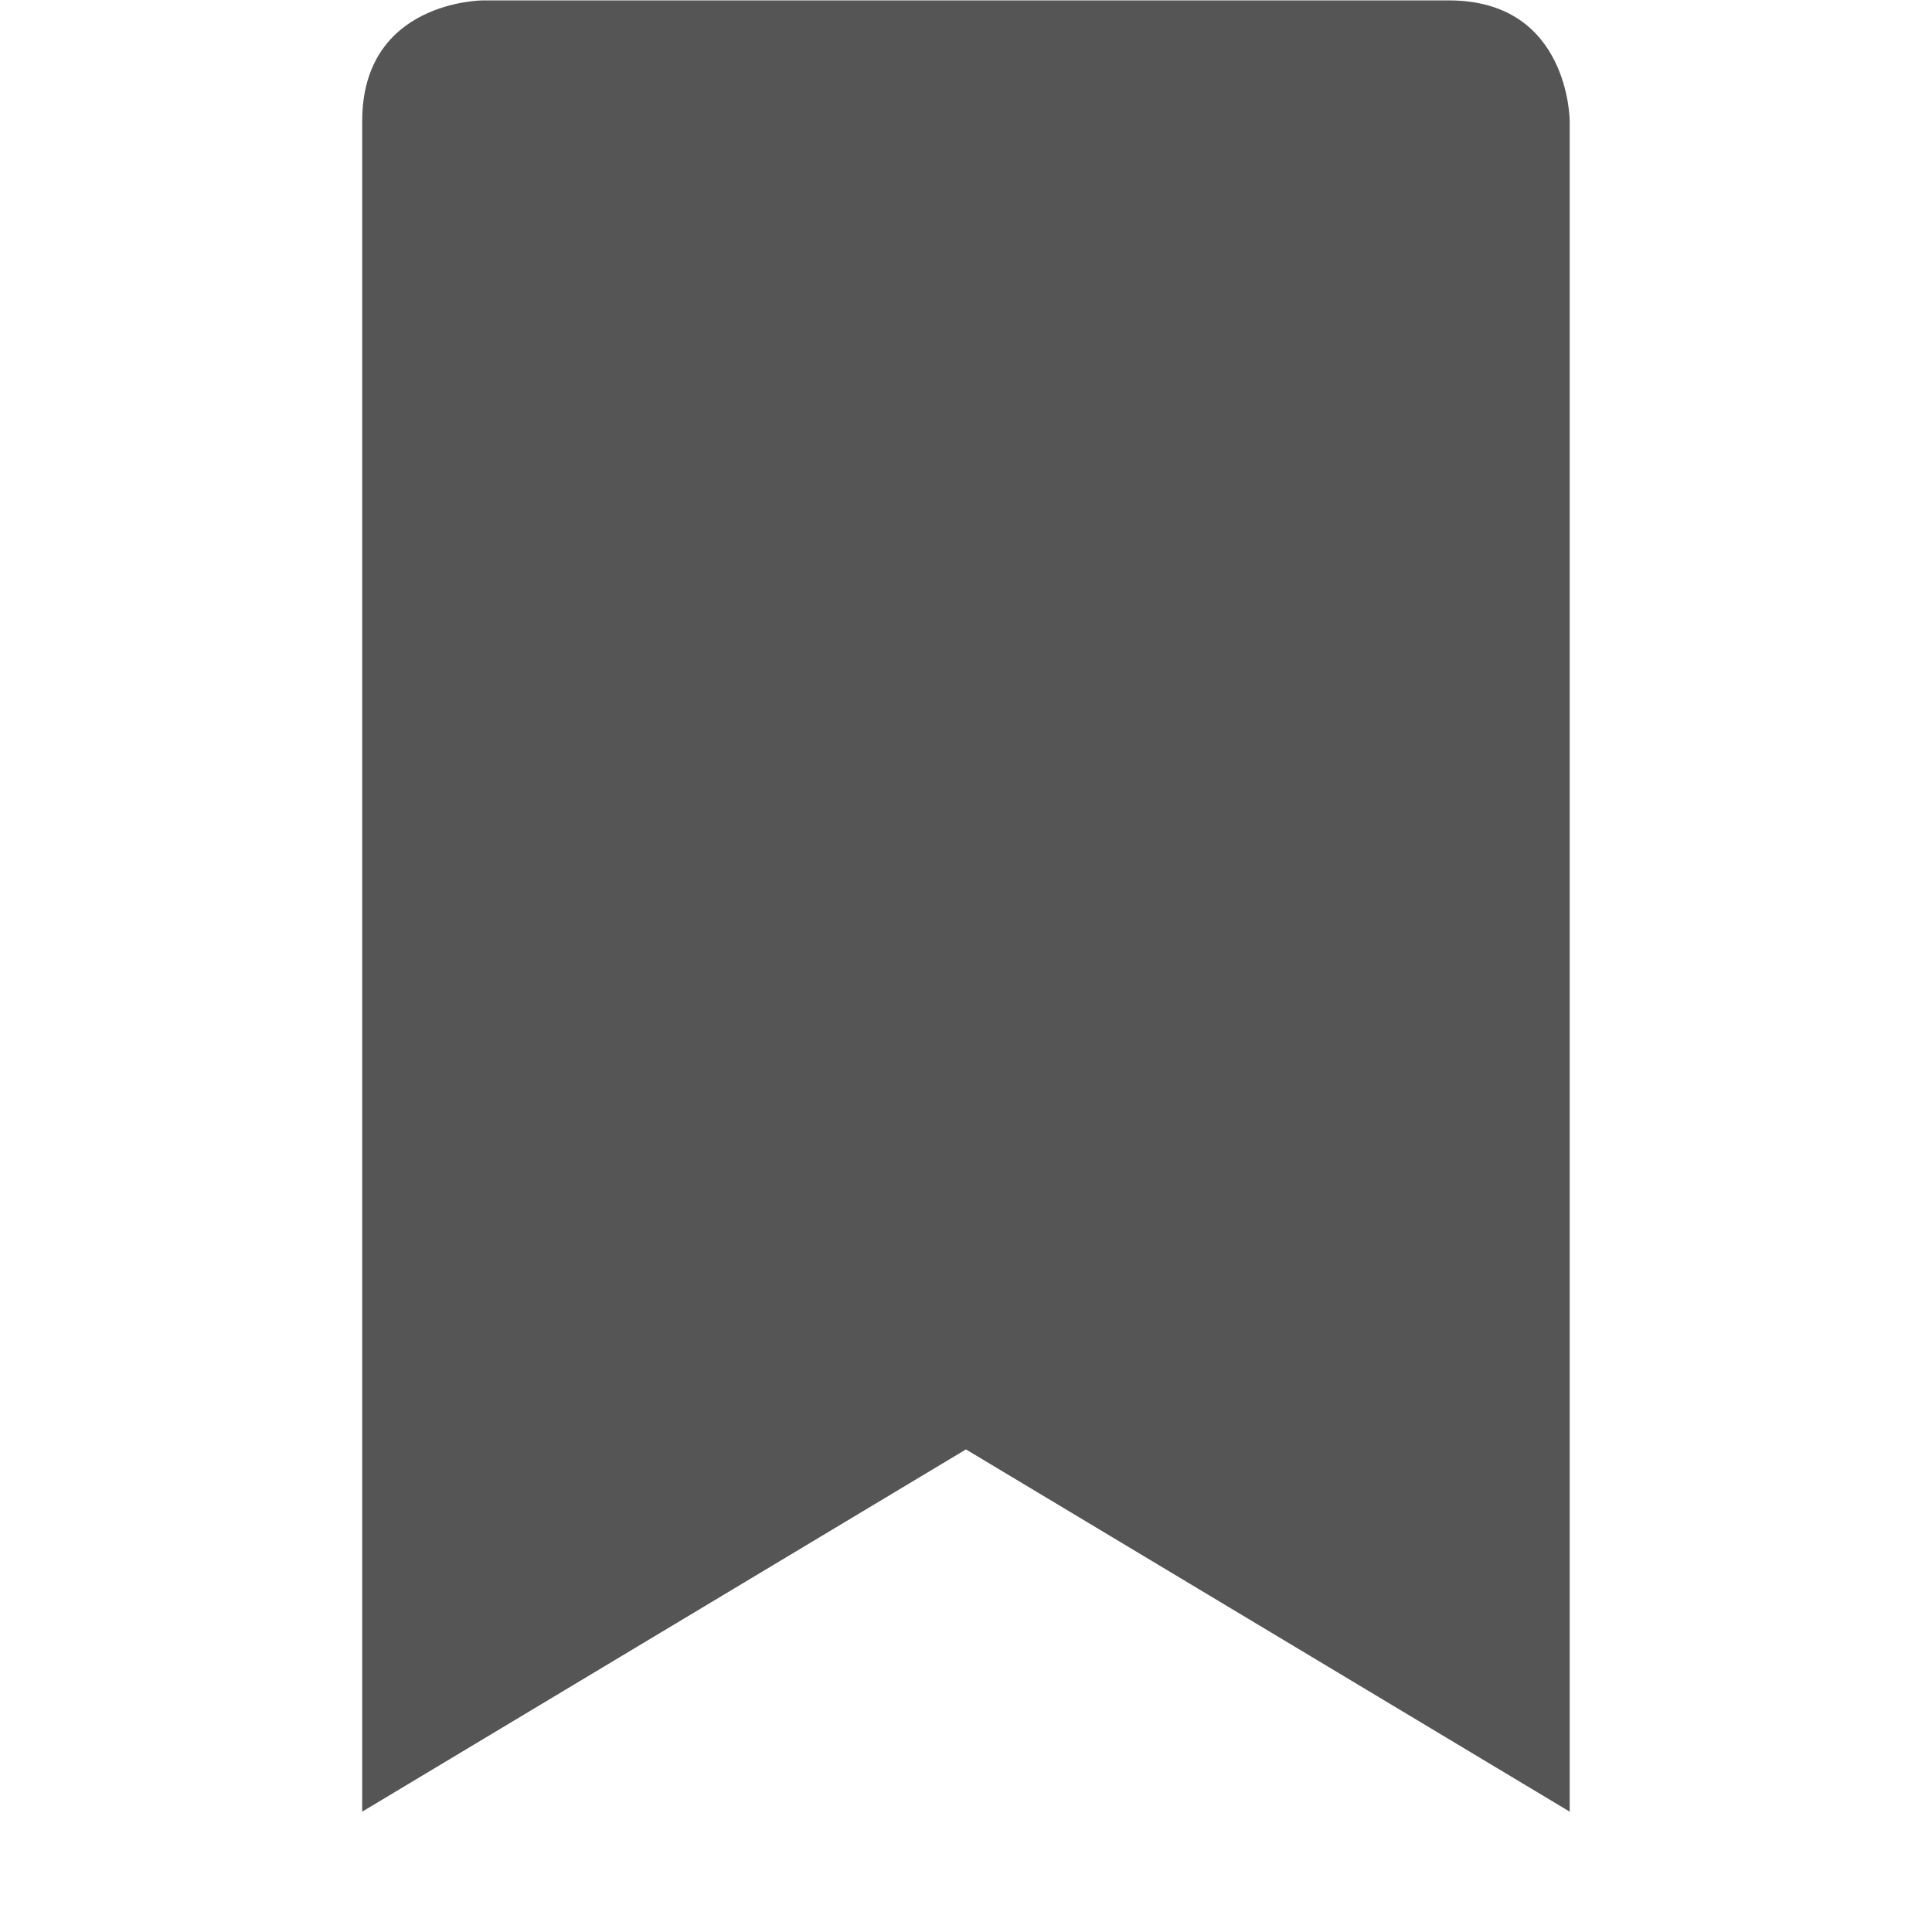
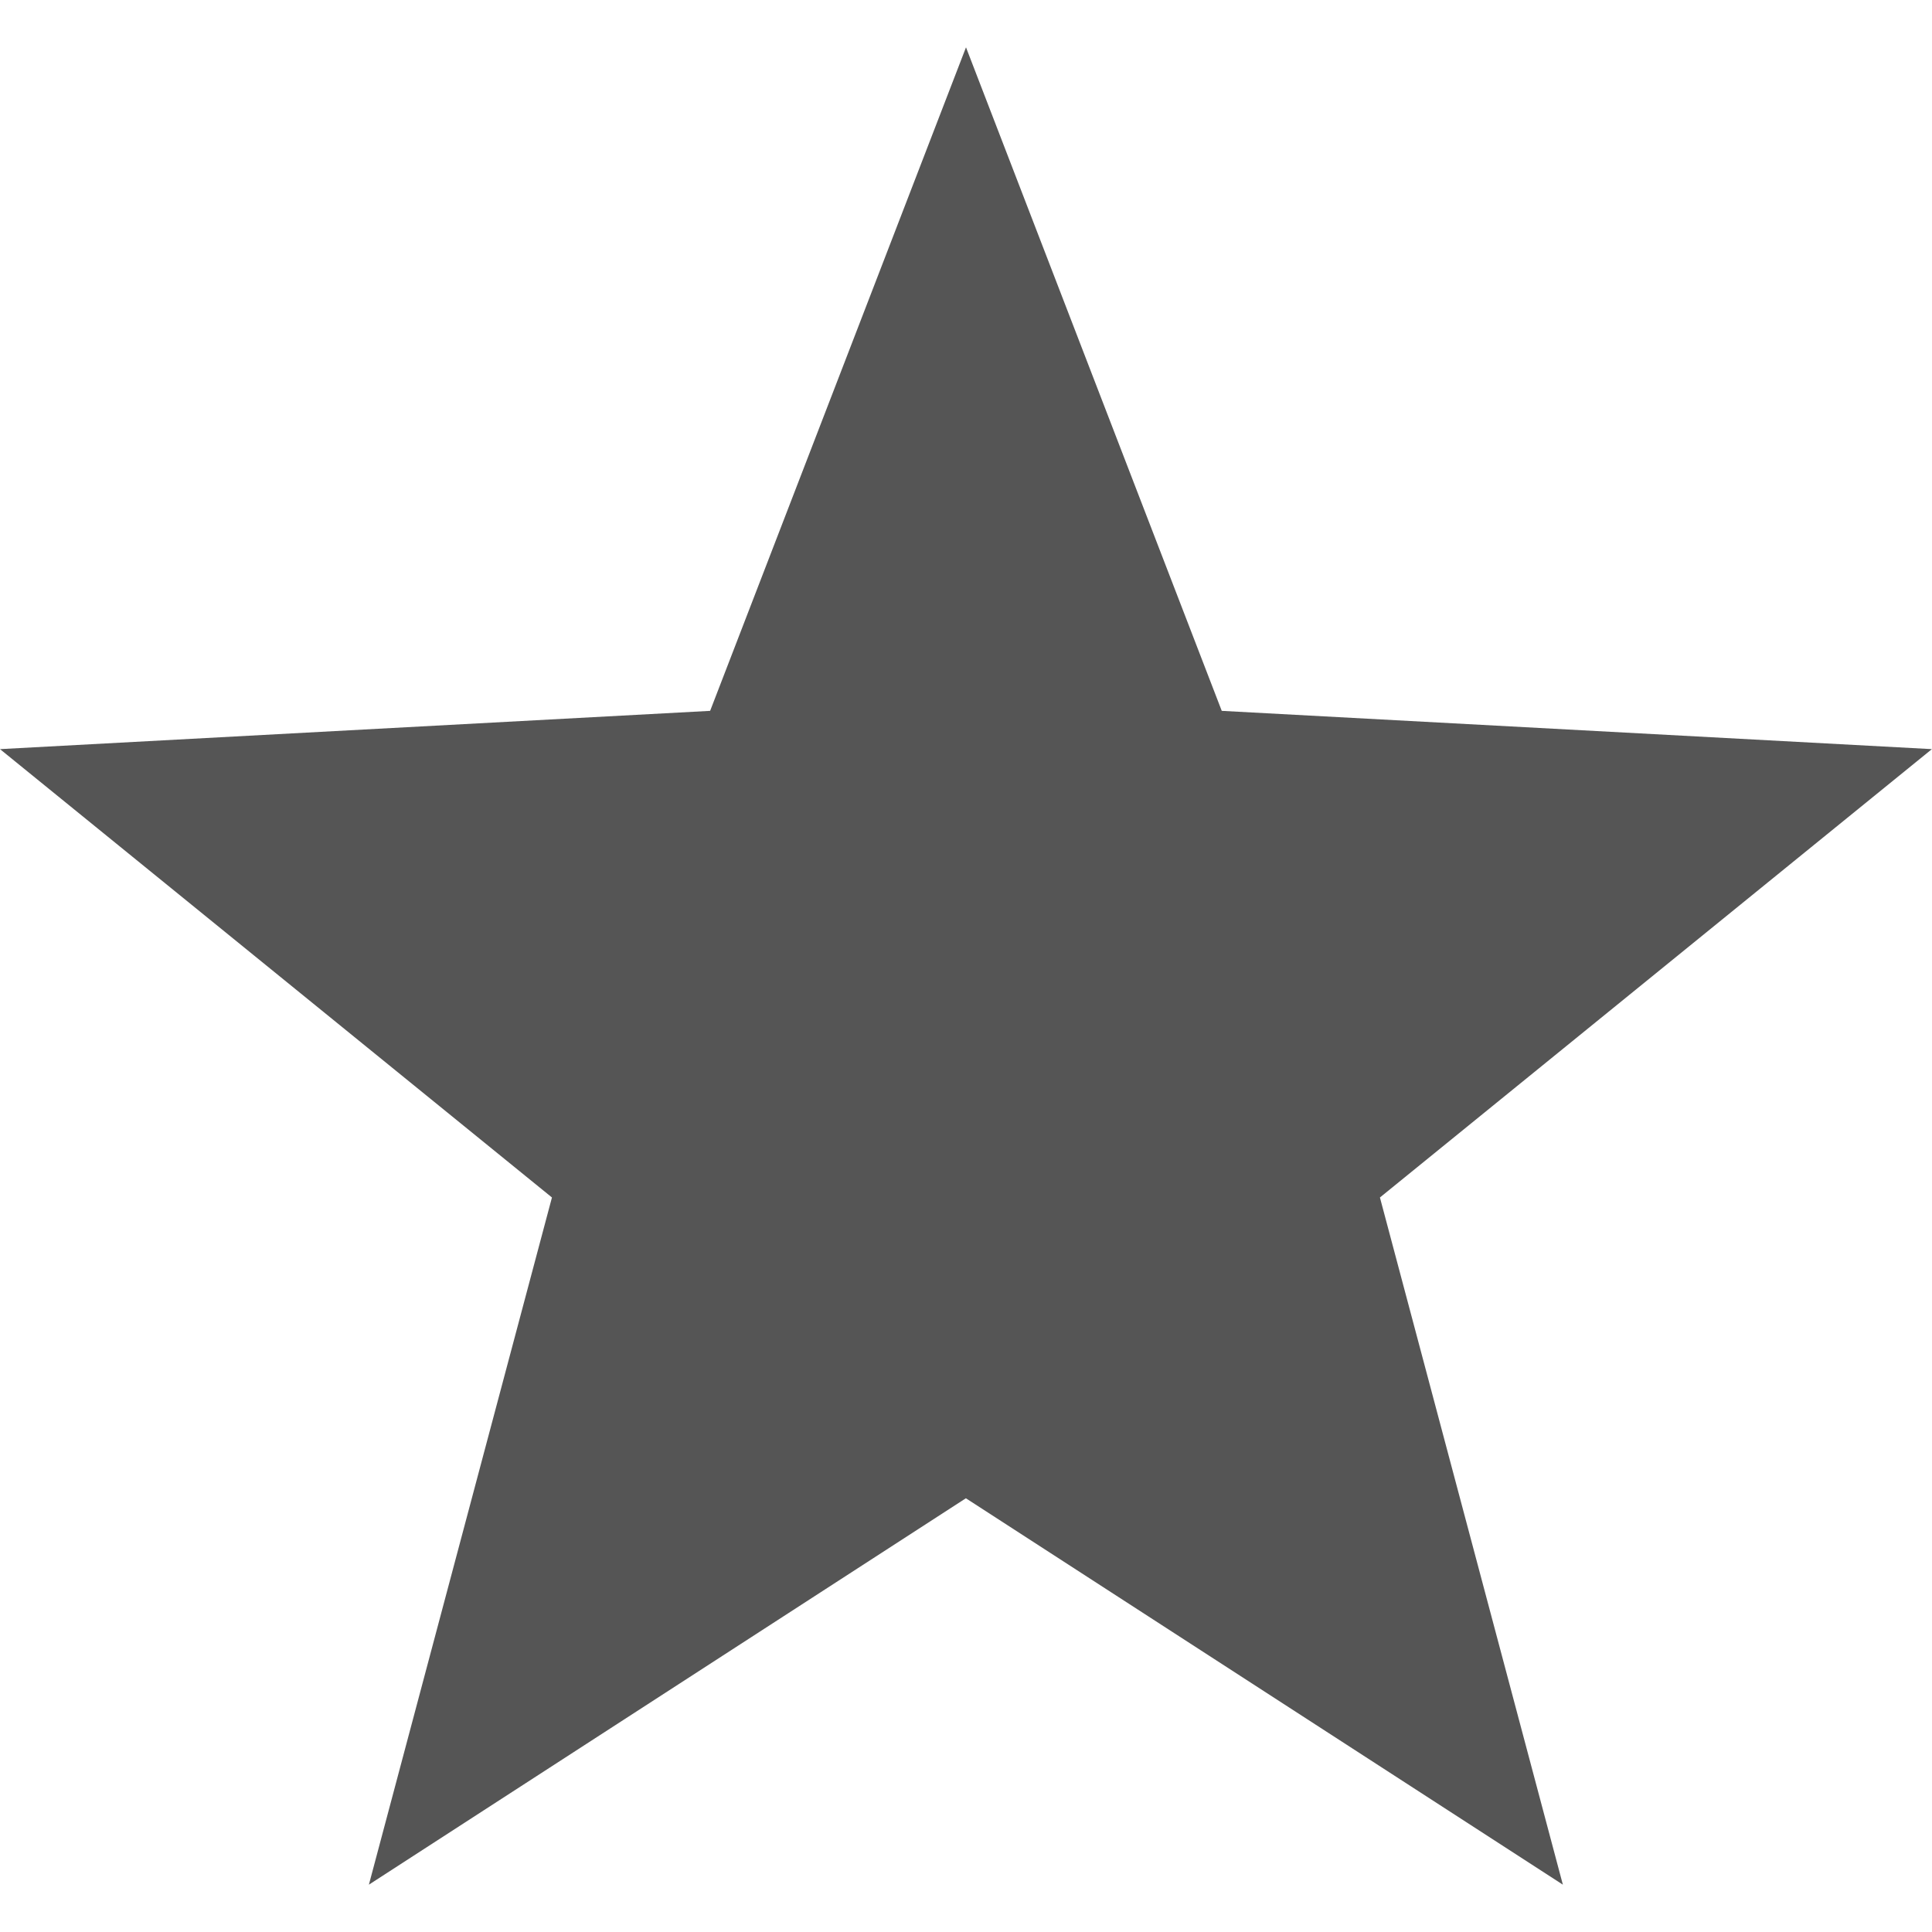
<svg xmlns="http://www.w3.org/2000/svg" xmlns:ns1="http://www.openswatchbook.org/uri/2009/osb" height="16" id="svg7384" style="enable-background:new" version="1.1" width="16">
  <defs id="defs7386">
+     <linearGradient id="linearGradient6882" ns1:paint="solid">
+       <stop id="stop6884" offset="0" style="stop-color:#555555;stop-opacity:1;" />
+     </linearGradient>
    <linearGradient id="linearGradient5606" ns1:paint="solid">
      <stop id="stop5608" offset="0" style="stop-color:#000000;stop-opacity:1;" />
    </linearGradient>
    <filter id="filter7554" style="color-interpolation-filters:sRGB">
      <feBlend id="feBlend7556" in2="BackgroundImage" mode="darken" />
    </filter>
  </defs>
-   <g id="layer9" style="display:inline" transform="translate(-745.0006,435.0034)" />
-   <g id="layer10" style="display:inline;filter:url(#filter7554)" transform="translate(-745.0006,435.0034)" />
-   <g id="layer1" style="display:inline" transform="translate(-504.0004,-181.9966)">
-     <path d="m 508,182 c 0,0 -1,0 -1,1 l 0,14 5,-3 5,3 0,-14 c 0,0 0,-1 -1,-1 z" id="path5078-2" style="fill:#555555;fill-opacity:1;stroke:none" />
+   <g id="layer9" style="display:inline" transform="translate(-745.0002,435)" />
+   <g id="layer10" style="display:inline;filter:url(#filter7554)" transform="translate(-745.0002,435)" />
+   <g id="layer1" style="display:inline" transform="translate(-504,-182)">
+     <path d="m 512,182.392 -2.119,5.495 -5.881,0.317 4.571,3.713 -1.516,5.691 4.944,-3.2 4.944,3.2 -1.515,-5.691 4.571,-3.713 -5.881,-0.317 z" id="polygon5122-0-6" style="color:#000000;font-style:normal;font-variant:normal;font-weight:normal;font-stretch:normal;line-height:normal;font-family:sans-serif;-inkscape-font-specification:sans-serif;text-indent:0;text-align:start;text-decoration:none;text-decoration-line:none;letter-spacing:normal;word-spacing:normal;text-transform:none;direction:ltr;block-progression:tb;writing-mode:lr-tb;baseline-shift:baseline;text-anchor:start;display:inline;overflow:visible;visibility:visible;fill:#555555;fill-opacity:1;stroke:none;stroke-width:5.359;marker:none;enable-background:accumulate" />
  </g>
-   <g id="layer14" style="display:inline" transform="translate(-745.0006,435.0034)" />
-   <g id="layer15" style="display:inline" transform="translate(-745.0006,435.0034)" />
-   <g id="g71291" style="display:inline" transform="translate(-745.0006,435.0034)" />
-   <g id="layer2" style="display:inline" transform="translate(-504.0004,-31.99664)" />
-   <g id="g6058" style="display:inline" transform="translate(-504.0004,-31.99664)" />
-   <g id="layer12" style="display:inline" transform="translate(-745.0006,435.0034)" />
+   <g id="layer14" style="display:inline" transform="translate(-745.0002,435)" />
+   <g id="layer15" style="display:inline" transform="translate(-745.0002,435)" />
+   <g id="g71291" style="display:inline" transform="translate(-745.0002,435)" />
+   <g id="layer2" style="display:inline" transform="translate(-504,-32)" />
+   <g id="layer12" style="display:inline" transform="translate(-745.0002,435)" />
</svg>
